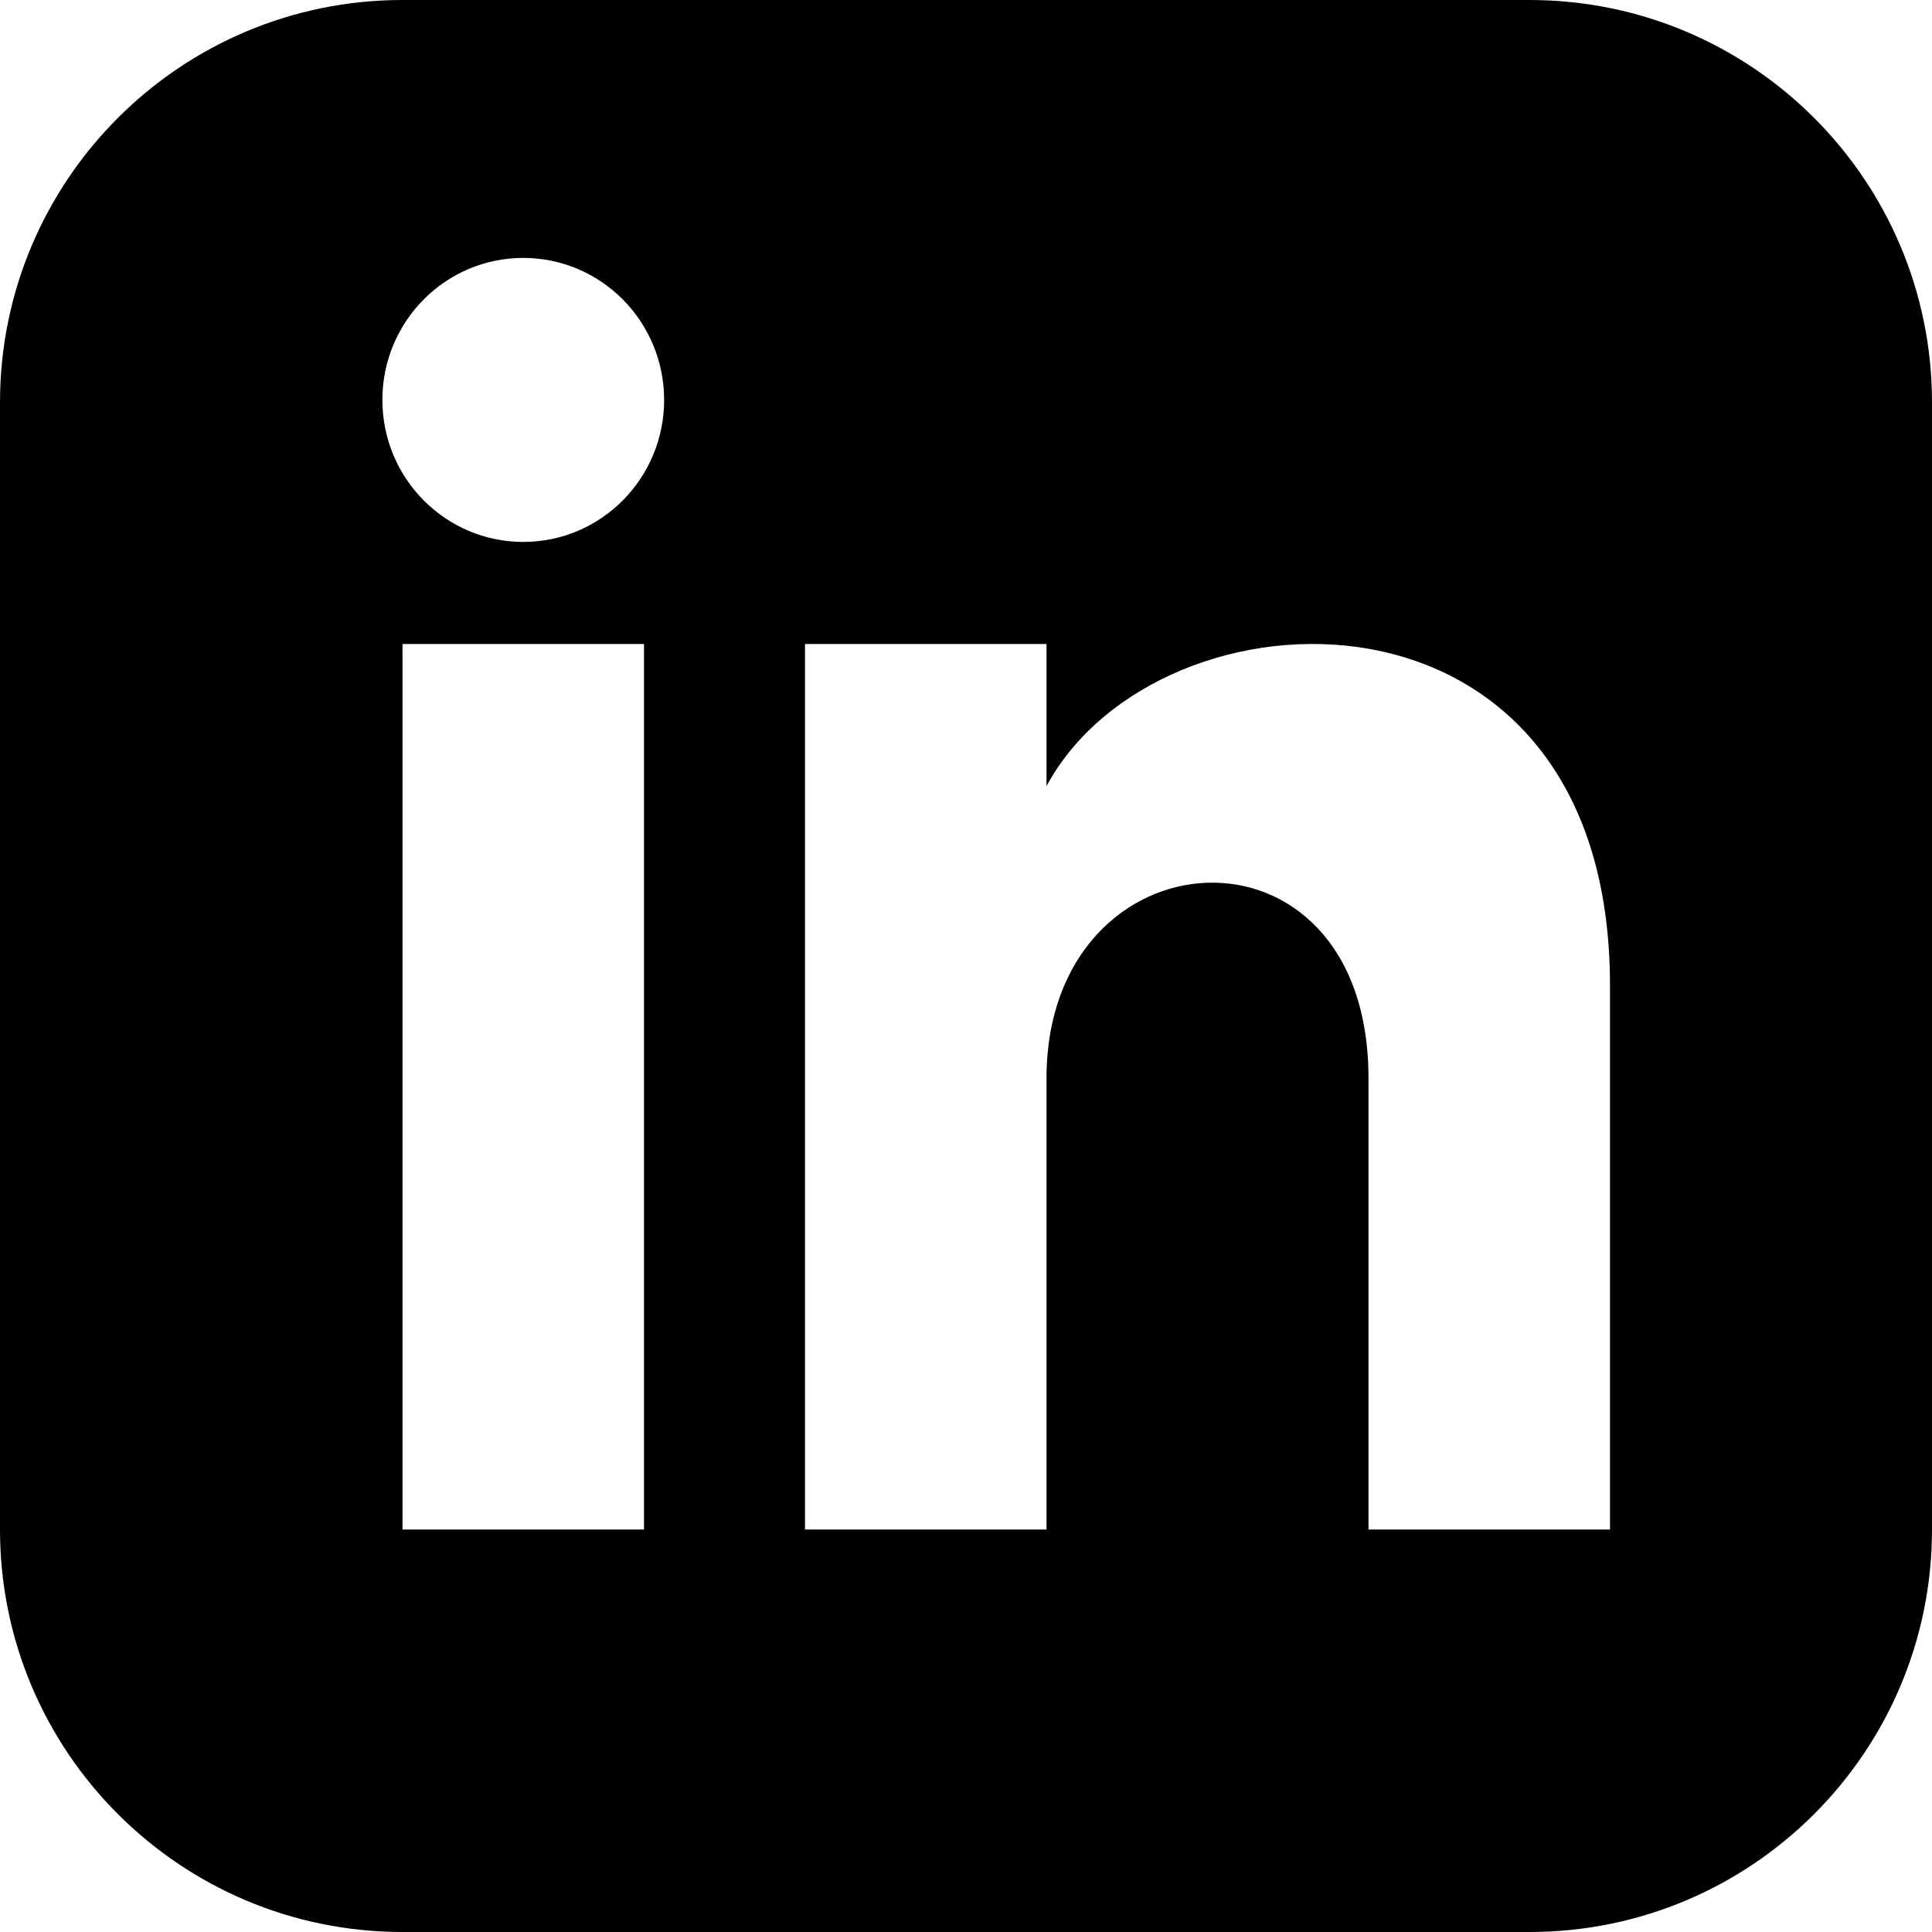
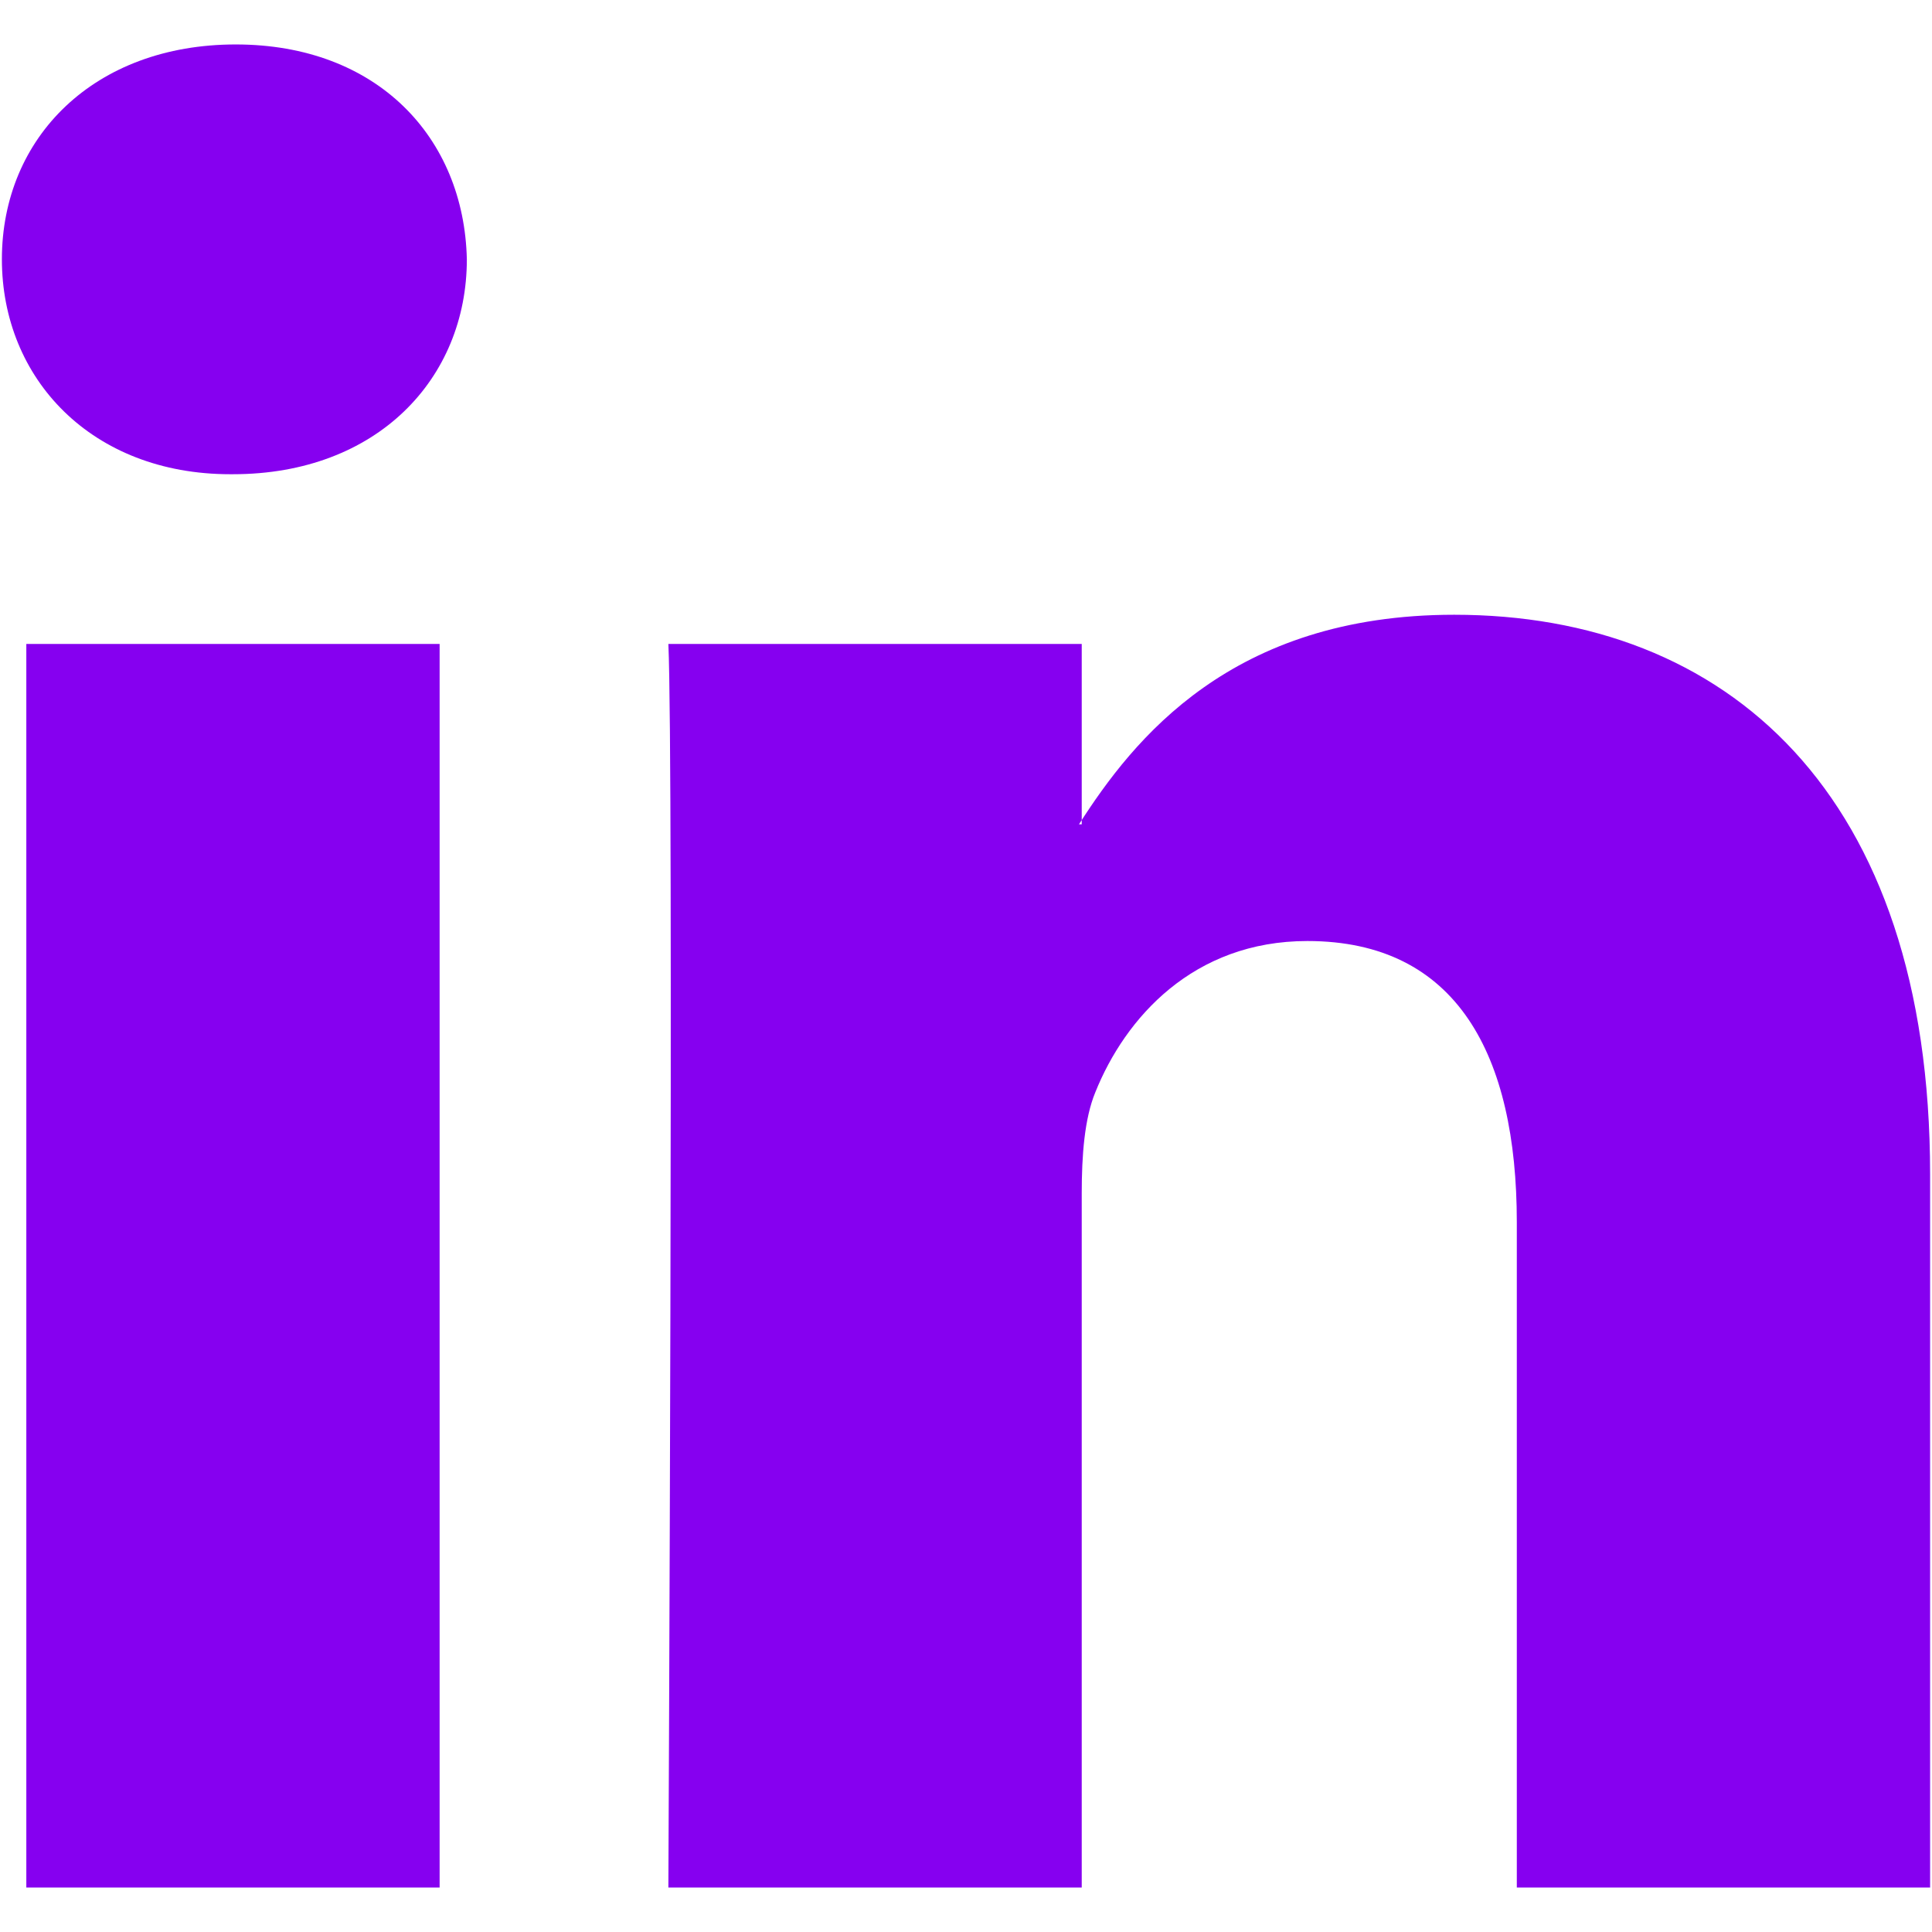
- <svg xmlns="http://www.w3.org/2000/svg" width="24" height="24" viewBox="0 0 24 24">
-   <path d="M19 0h-14c-2.761 0-5 2.239-5 5v14c0 2.761 2.239 5 5 5h14c2.762 0 5-2.239 5-5v-14c0-2.761-2.238-5-5-5zm-11 19h-3v-11h3v11zm-1.5-12.268c-.966 0-1.75-.79-1.75-1.764s.784-1.764 1.75-1.764 1.75.79 1.75 1.764-.783 1.764-1.75 1.764zm13.5 12.268h-3v-5.604c0-3.368-4-3.113-4 0v5.604h-3v-11h3v1.765c1.396-2.586 7-2.777 7 2.476v6.759z" />
+ <svg xmlns="http://www.w3.org/2000/svg" fill="#8600F0" version="1.1" width="800px" height="800px" viewBox="0 0 512 512" xml:space="preserve">
+   <g id="SVGRepo_bgCarrier" stroke-width="0" />
+   <g id="SVGRepo_tracerCarrier" stroke-linecap="round" stroke-linejoin="round" />
+   <g id="SVGRepo_iconCarrier">
+     <g id="7935ec95c421cee6d86eb22ecd125aef">
+       <path style="display: inline; fill-rule: evenodd; clip-rule: evenodd;" d="M116.504,500.219V170.654H6.975v329.564H116.504 L116.504,500.219z M61.751,125.674c38.183,0,61.968-25.328,61.968-56.953c-0.722-32.328-23.785-56.941-61.252-56.941 C24.994,11.781,0.5,36.394,0.5,68.722c0,31.625,23.772,56.953,60.53,56.953H61.751L61.751,125.674z M177.124,500.219 c0,0,1.437-298.643,0-329.564H286.67v47.794h-0.727c14.404-22.49,40.354-55.533,99.44-55.533 c72.085,0,126.116,47.103,126.116,148.333v188.971H401.971V323.912c0-44.301-15.848-74.531-55.497-74.531 c-30.254,0-48.284,20.38-56.202,40.08c-2.897,7.012-3.602,16.861-3.602,26.711v184.047H177.124L177.124,500.219z"> </path>
+     </g>
+   </g>
</svg>
